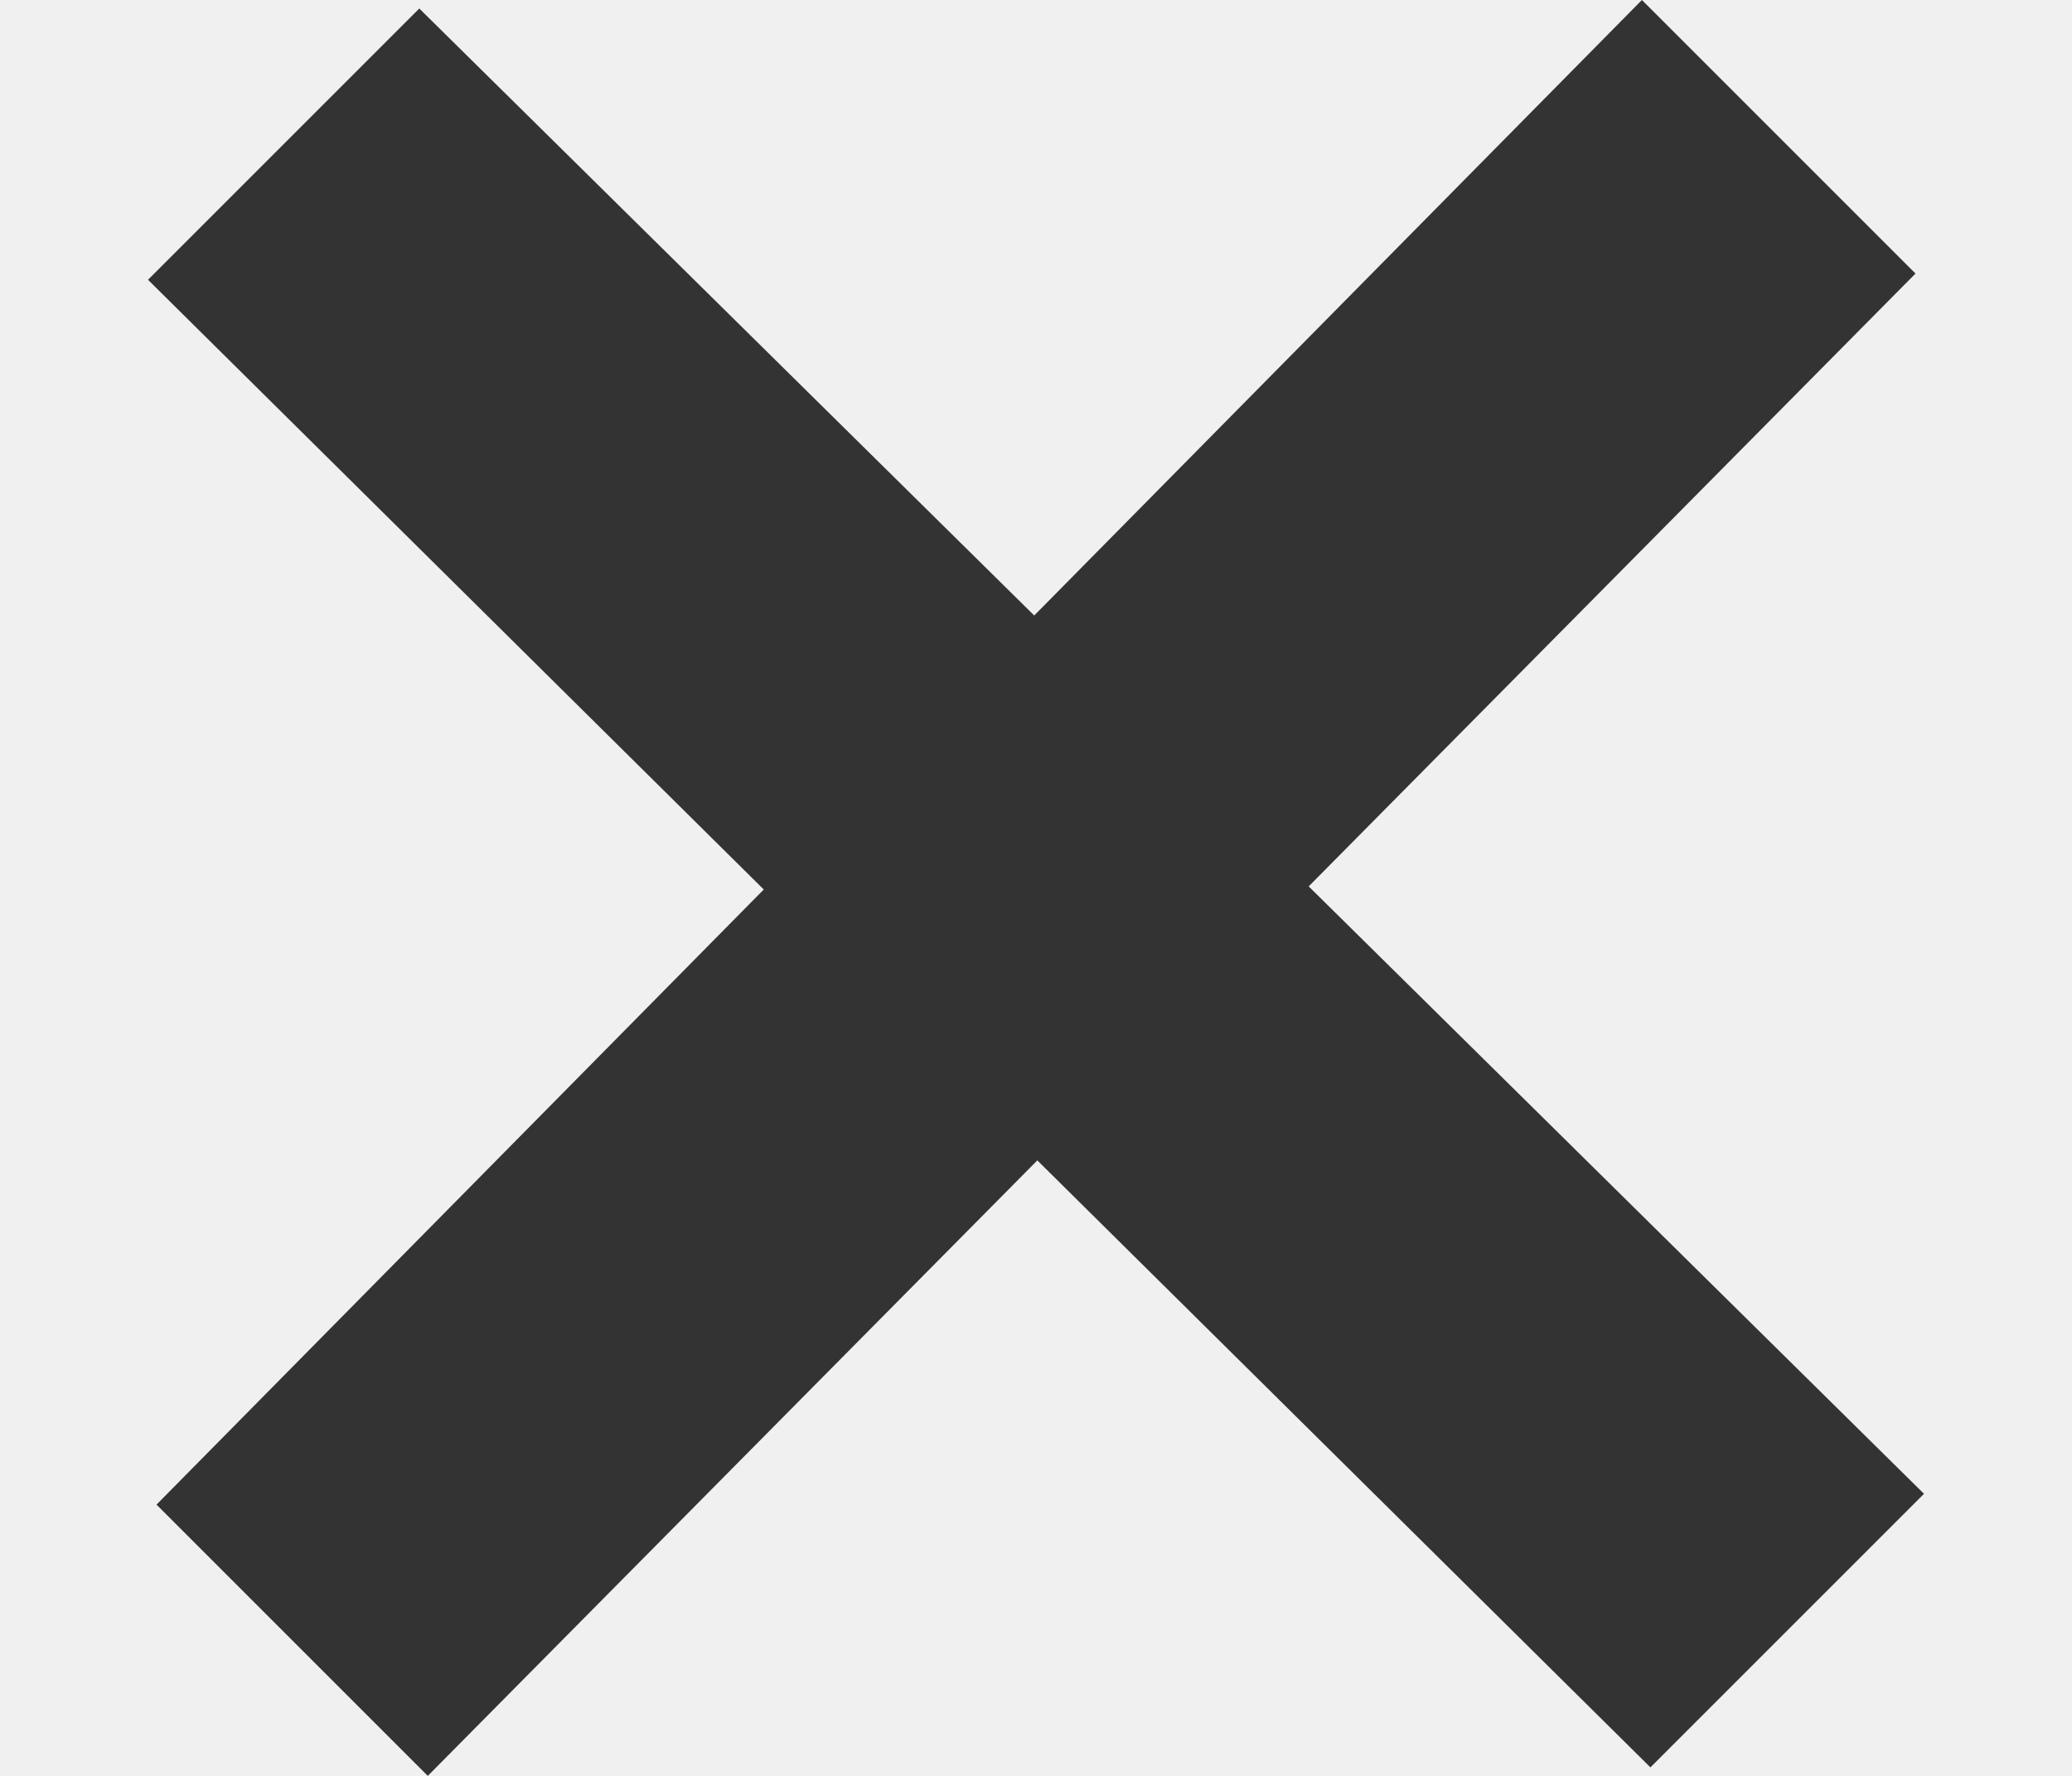
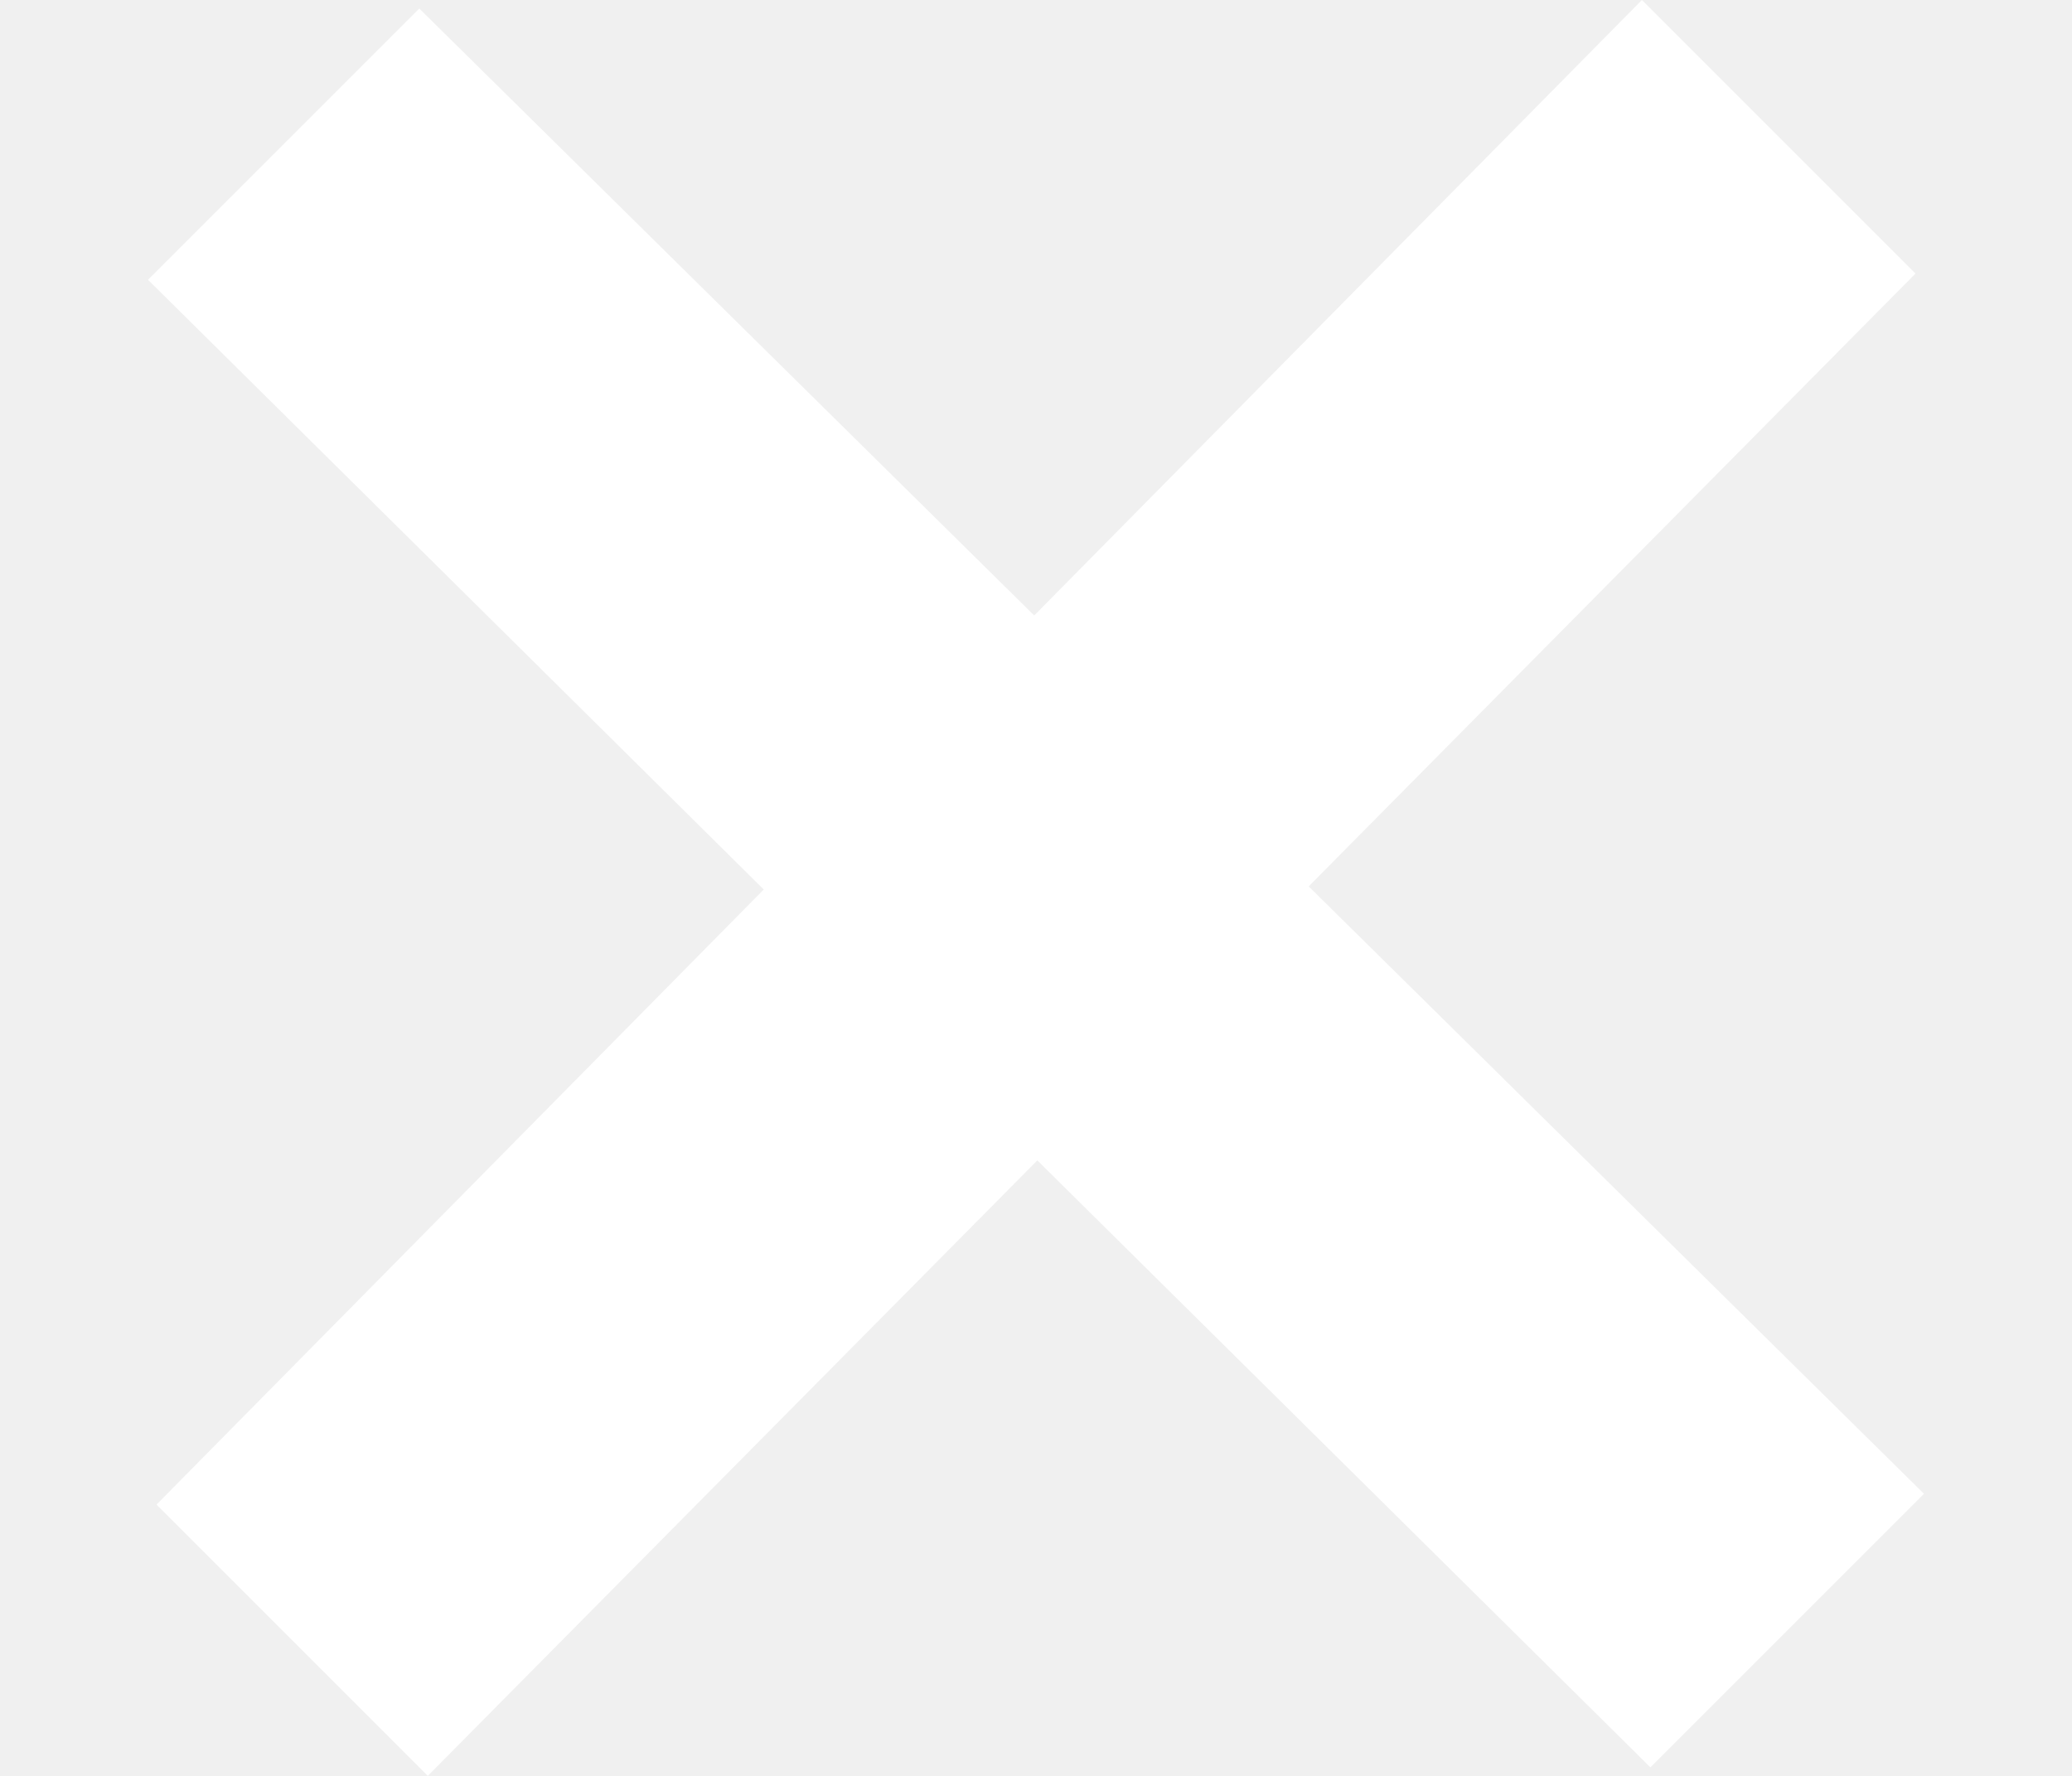
- <svg xmlns="http://www.w3.org/2000/svg" width="14" height="12" viewBox="0 0 24 24 " fill="#333">
+ <svg xmlns="http://www.w3.org/2000/svg" width="14" height="12" viewBox="0 0 24 24 " fill="#fff">
  <path d="M24 20.188l-8.315-8.209 8.2-8.282-3.697-3.697-8.212 8.318-8.31-8.203-3.666 3.666 8.321 8.24-8.206 8.313 3.666 3.666 8.237-8.318 8.285 8.203z" />
</svg>
